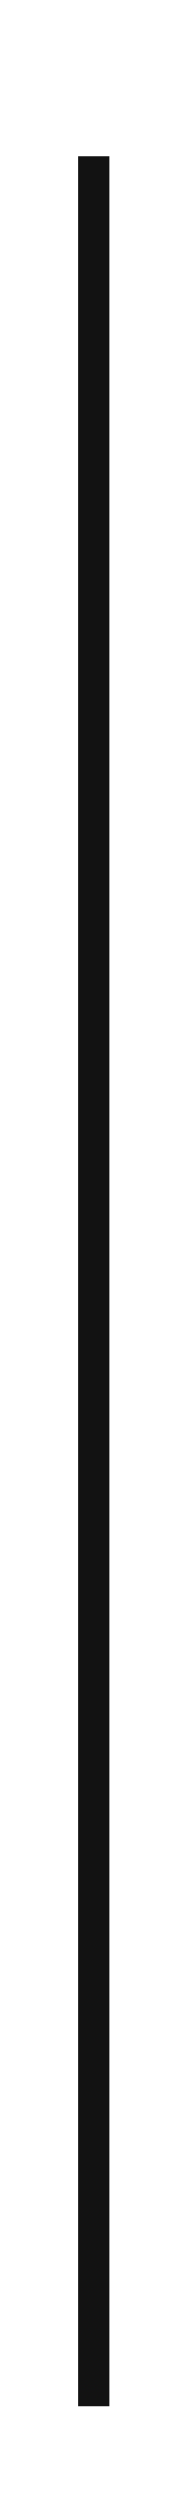
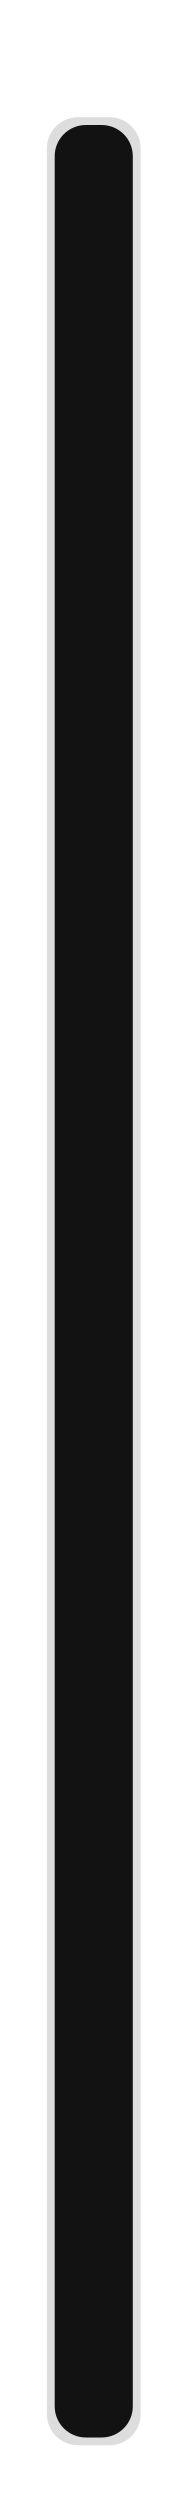
- <svg xmlns="http://www.w3.org/2000/svg" version="1.1" width="12" height="160" viewBox="0 0 12 160" id="svg4">
-   <defs id="defs8" />
-   <path id="rect2" style="fill:#121212;stroke:none;stroke-width:1" d="M 5,10 H 7 V 154 H 5 Z" />
+ <svg xmlns="http://www.w3.org/2000/svg" version="1.1" width="12" height="160" viewBox="0 0 12 160" id="svg6">
+   <defs id="defs10" />
+   <path id="rect2" style="fill:#dddddd;stroke:none;stroke-width:1" d="m 5,7.5 h 2 c 1.108,0 2,0.892 2,2 v 145 c 0,1.108 -0.892,2 -2,2 H 5 c -1.108,0 -2,-0.892 -2,-2 V 9.5 c 0,-1.108 0.892,-2 2,-2 z" />
+   <path id="rect4" style="fill:#121212;stroke:none;stroke-width:1" d="m 5.5,8 h 1 c 1.108,0 2,0.892 2,2 v 144 c 0,1.108 -0.892,2 -2,2 h -1 c -1.108,0 -2,-0.892 -2,-2 V 10 c 0,-1.108 0.892,-2 2,-2 z" />
</svg>
